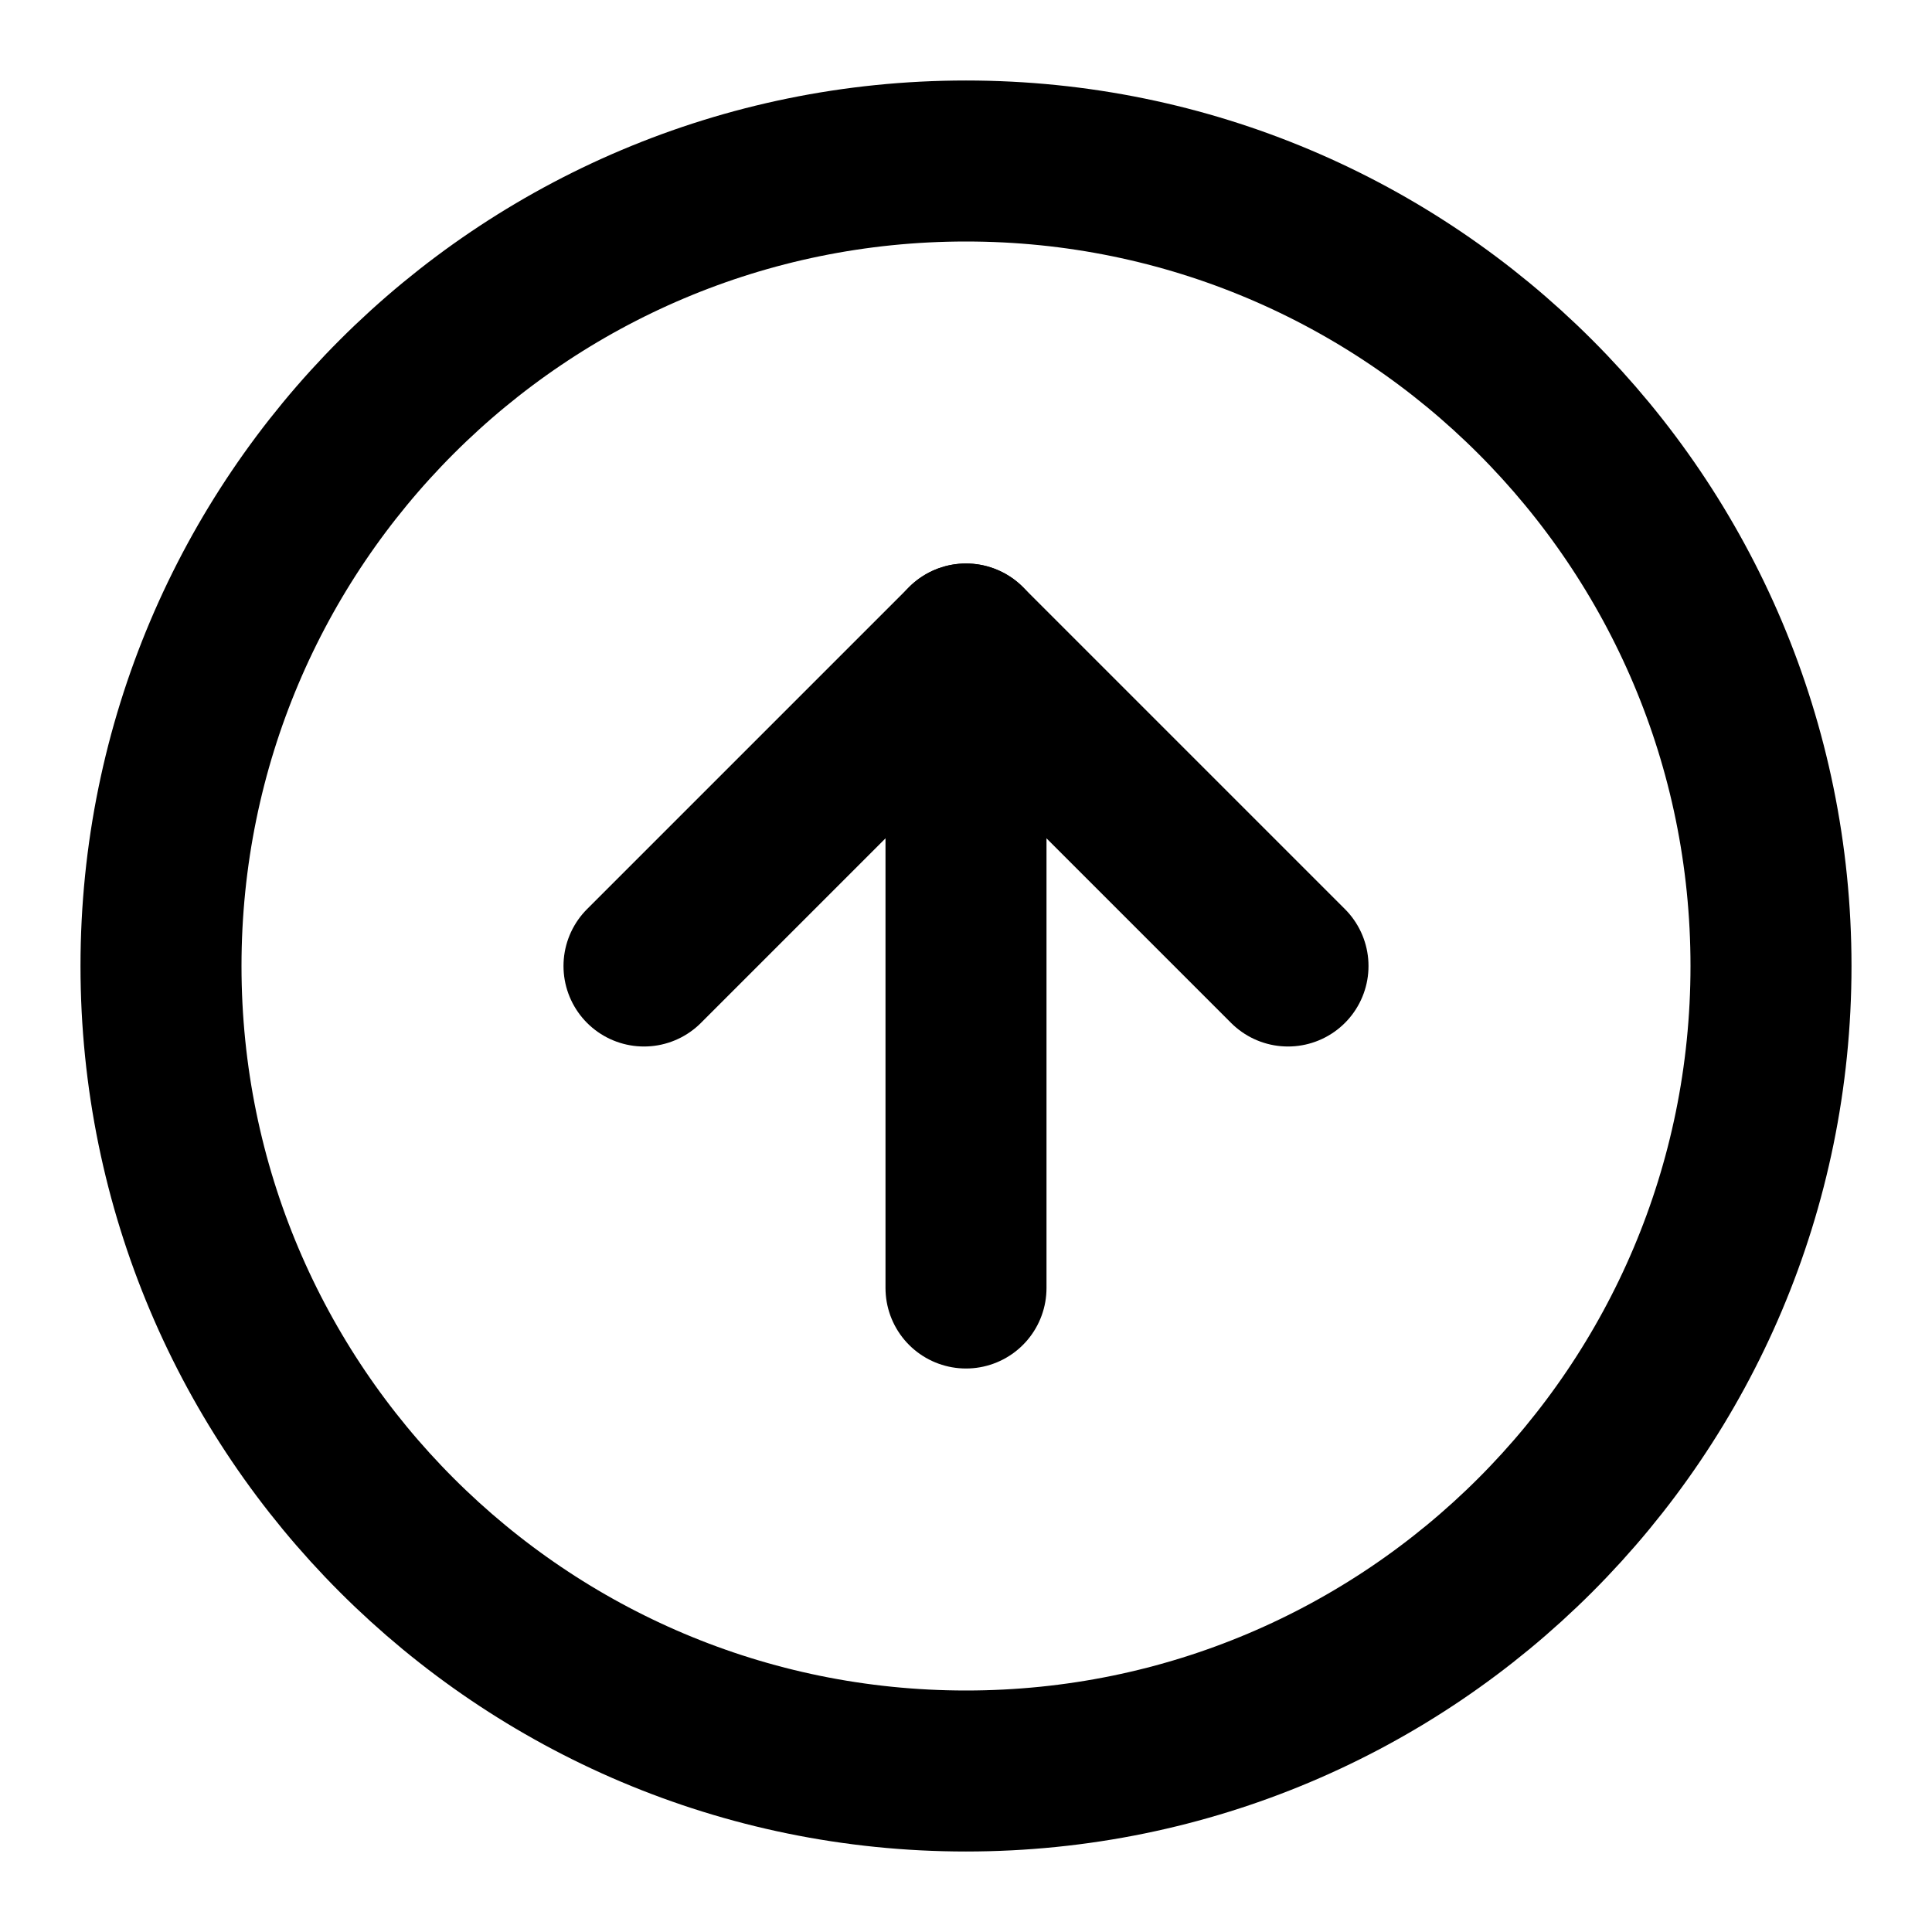
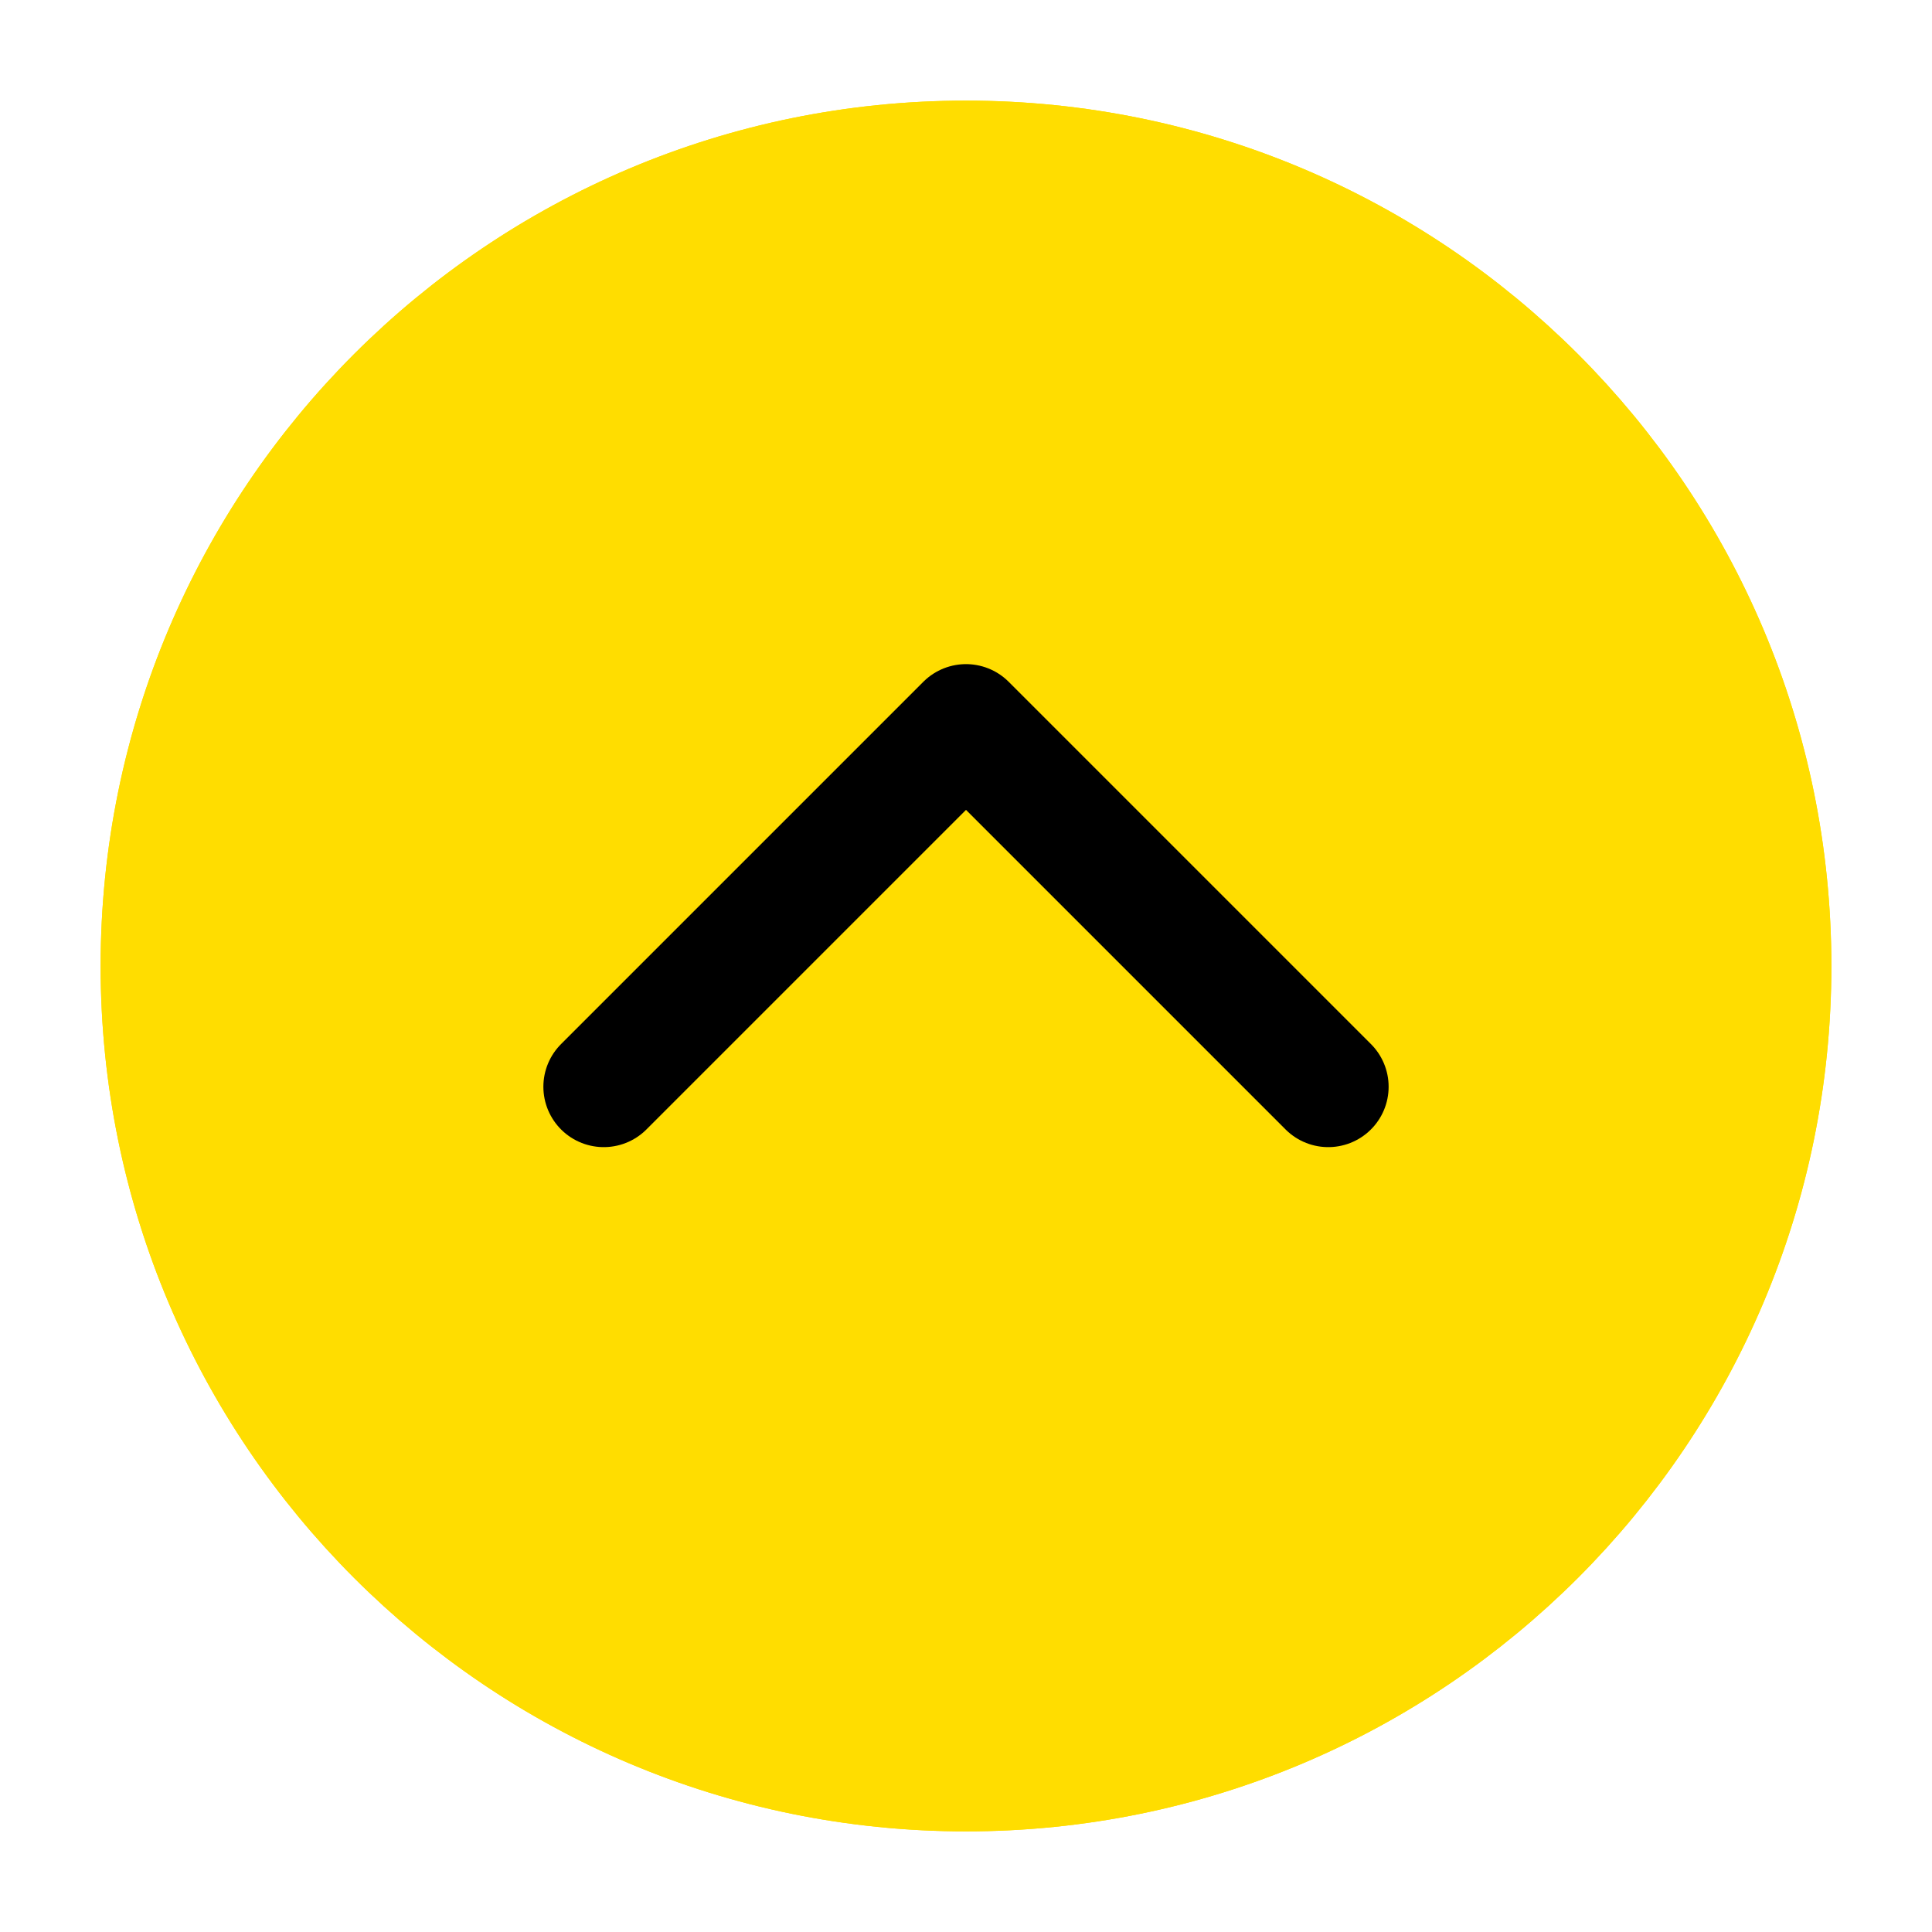
- <svg xmlns="http://www.w3.org/2000/svg" width="24" height="24" viewBox="0 0 24 24" fill="none" stroke="currentColor" stroke-width="2" stroke-linecap="round" stroke-linejoin="round" class="lucide lucide-circle-arrow-up">
-   <circle cx="12" cy="12" r="10" />
-   <path d="m16 12-4-4-4 4" />
-   <path d="M12 16V8" />
+ <svg xmlns="http://www.w3.org/2000/svg" width="8rem" height="8rem" viewBox="0 0 48 48">
+   <g fill="none" stroke-width="3">
+     <path stroke="#ffdd00" d="M24 44C35.046 44 44 35.046 44 24C44 12.954 35.046 4 24 4C12.954 4 4 12.954 4 24C4 35.046 12.954 44 24 44Z" clip-rule="evenodd" />
+     <path fill="#ffdd00" stroke="#ffdd00" stroke-linejoin="round" d="M24 44C35.046 44 44 35.046 44 24C44 12.954 35.046 4 24 4C12.954 4 4 12.954 4 24C4 35.046 12.954 44 24 44Z" />
+     <path stroke="black" stroke-linecap="round" stroke-linejoin="round" d="M33 27L24 18L15 27" />
+   </g>
</svg>
